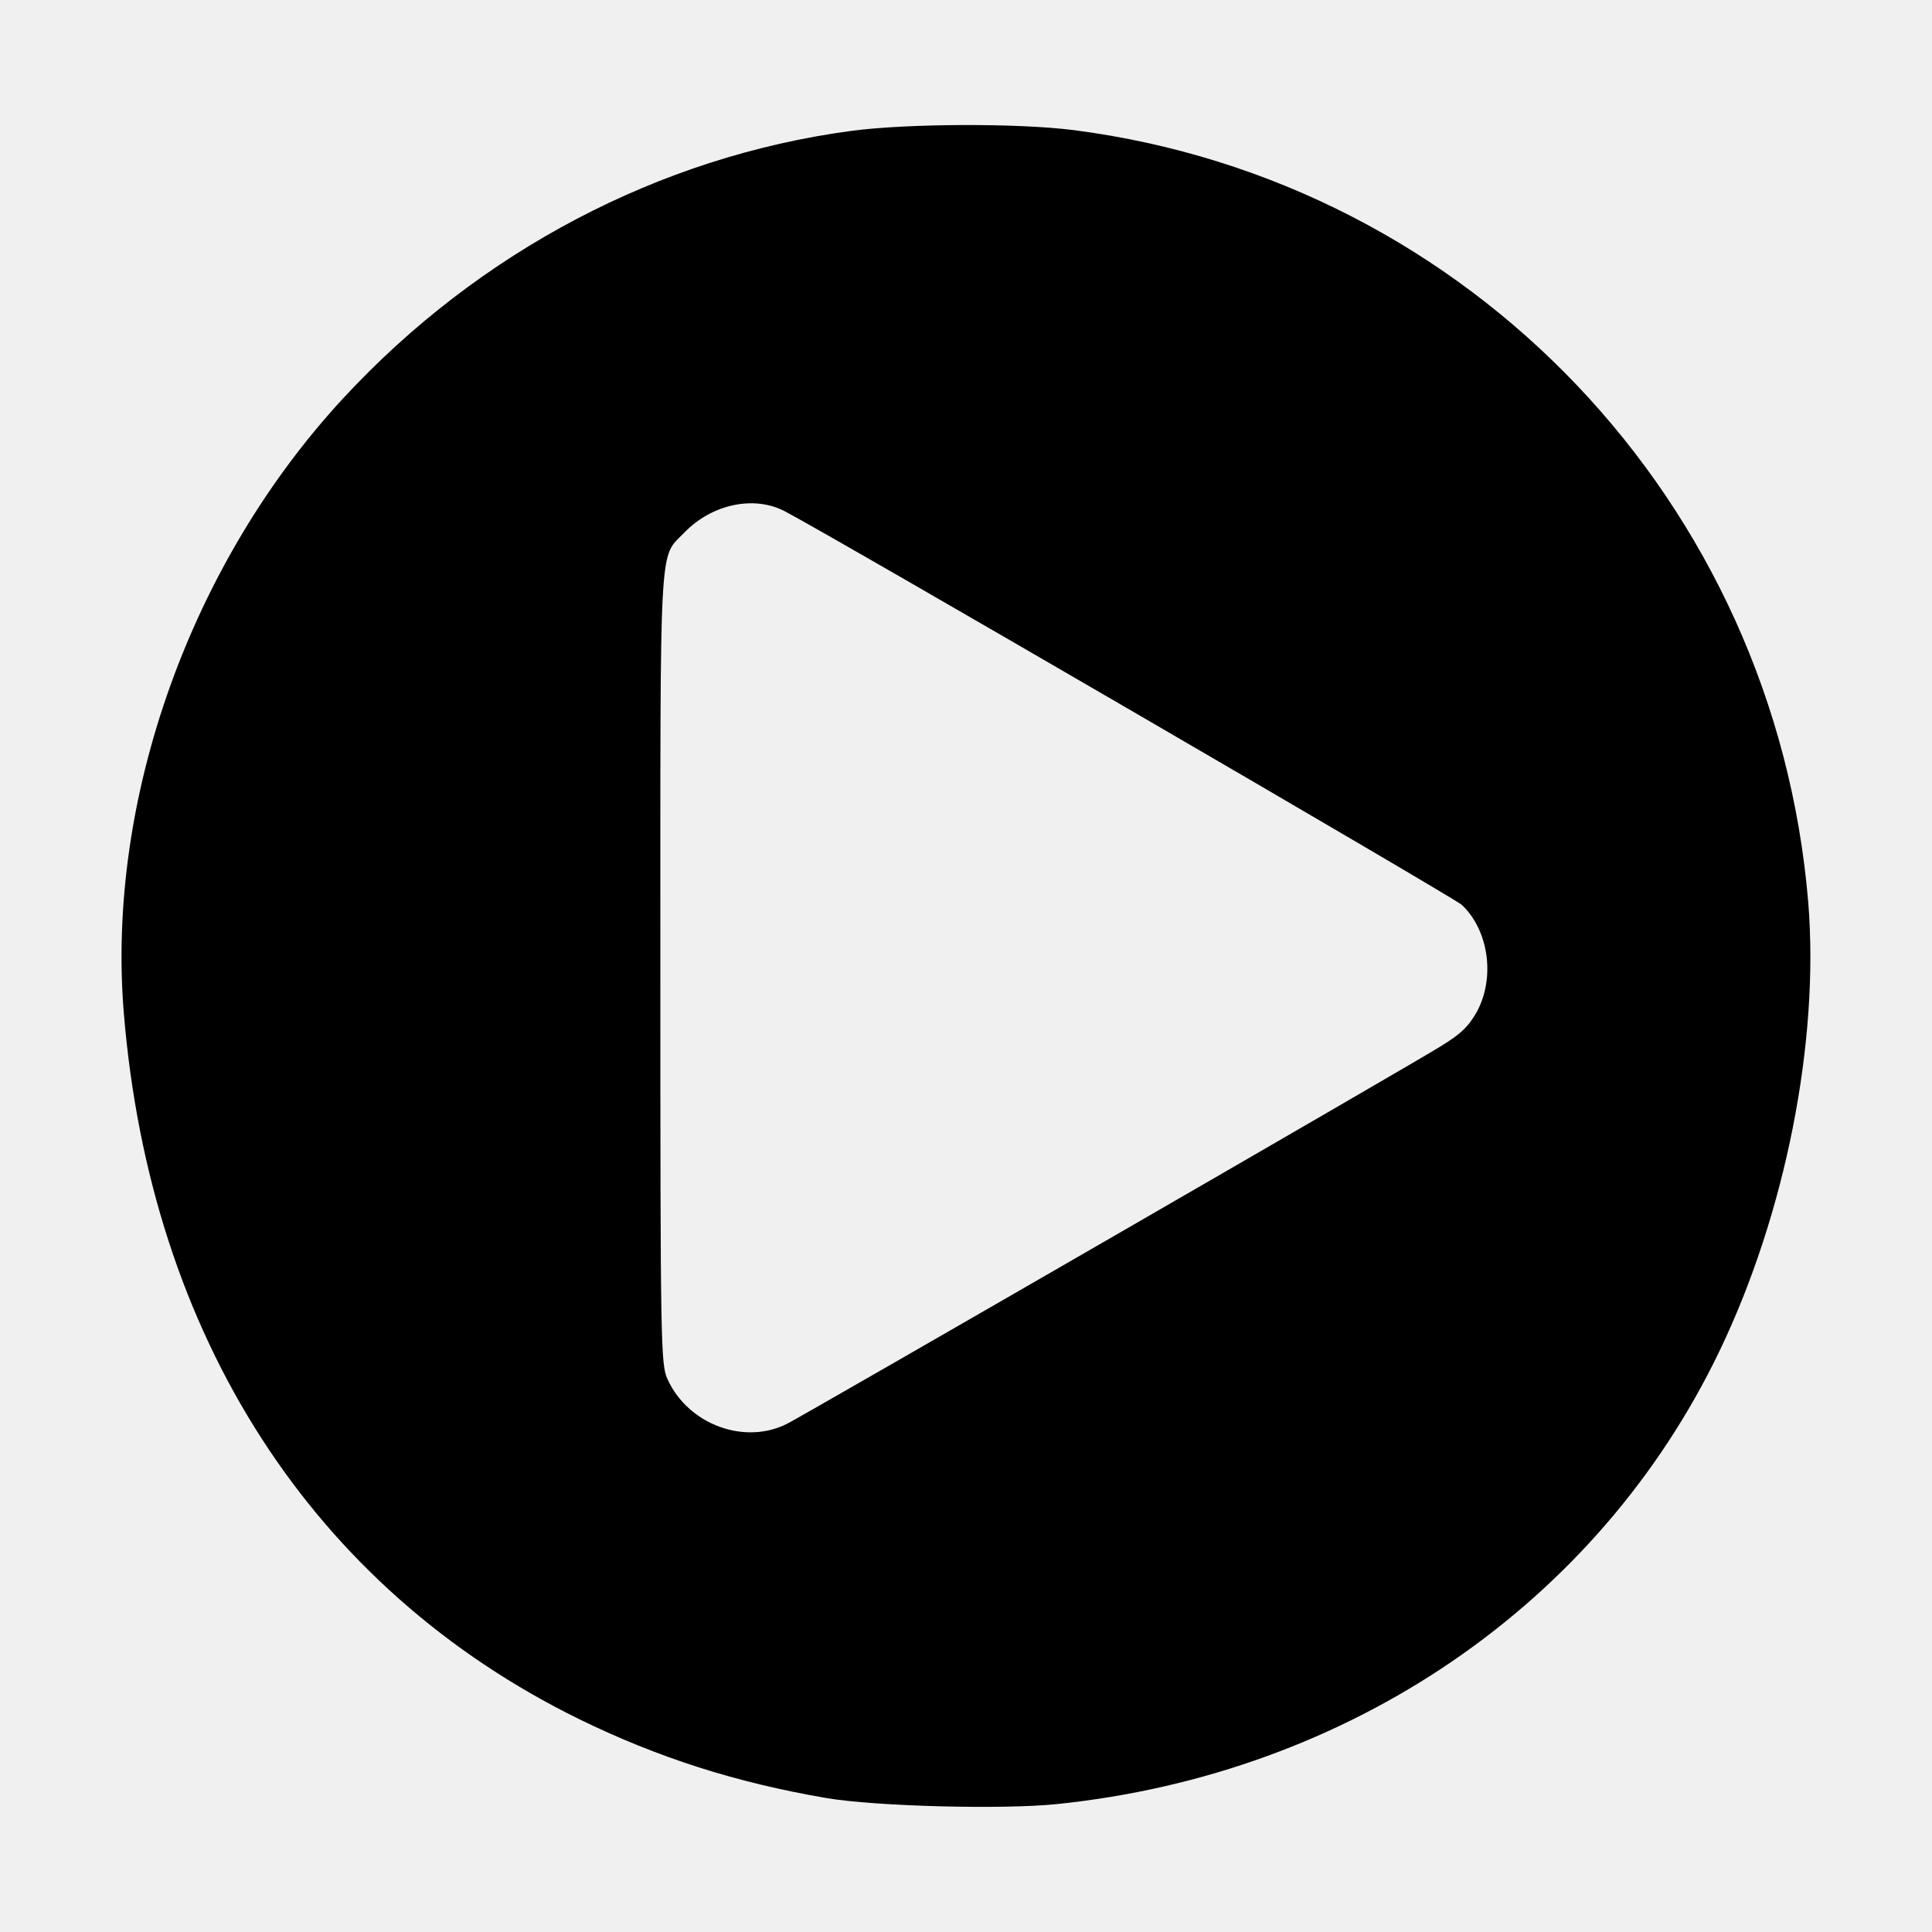
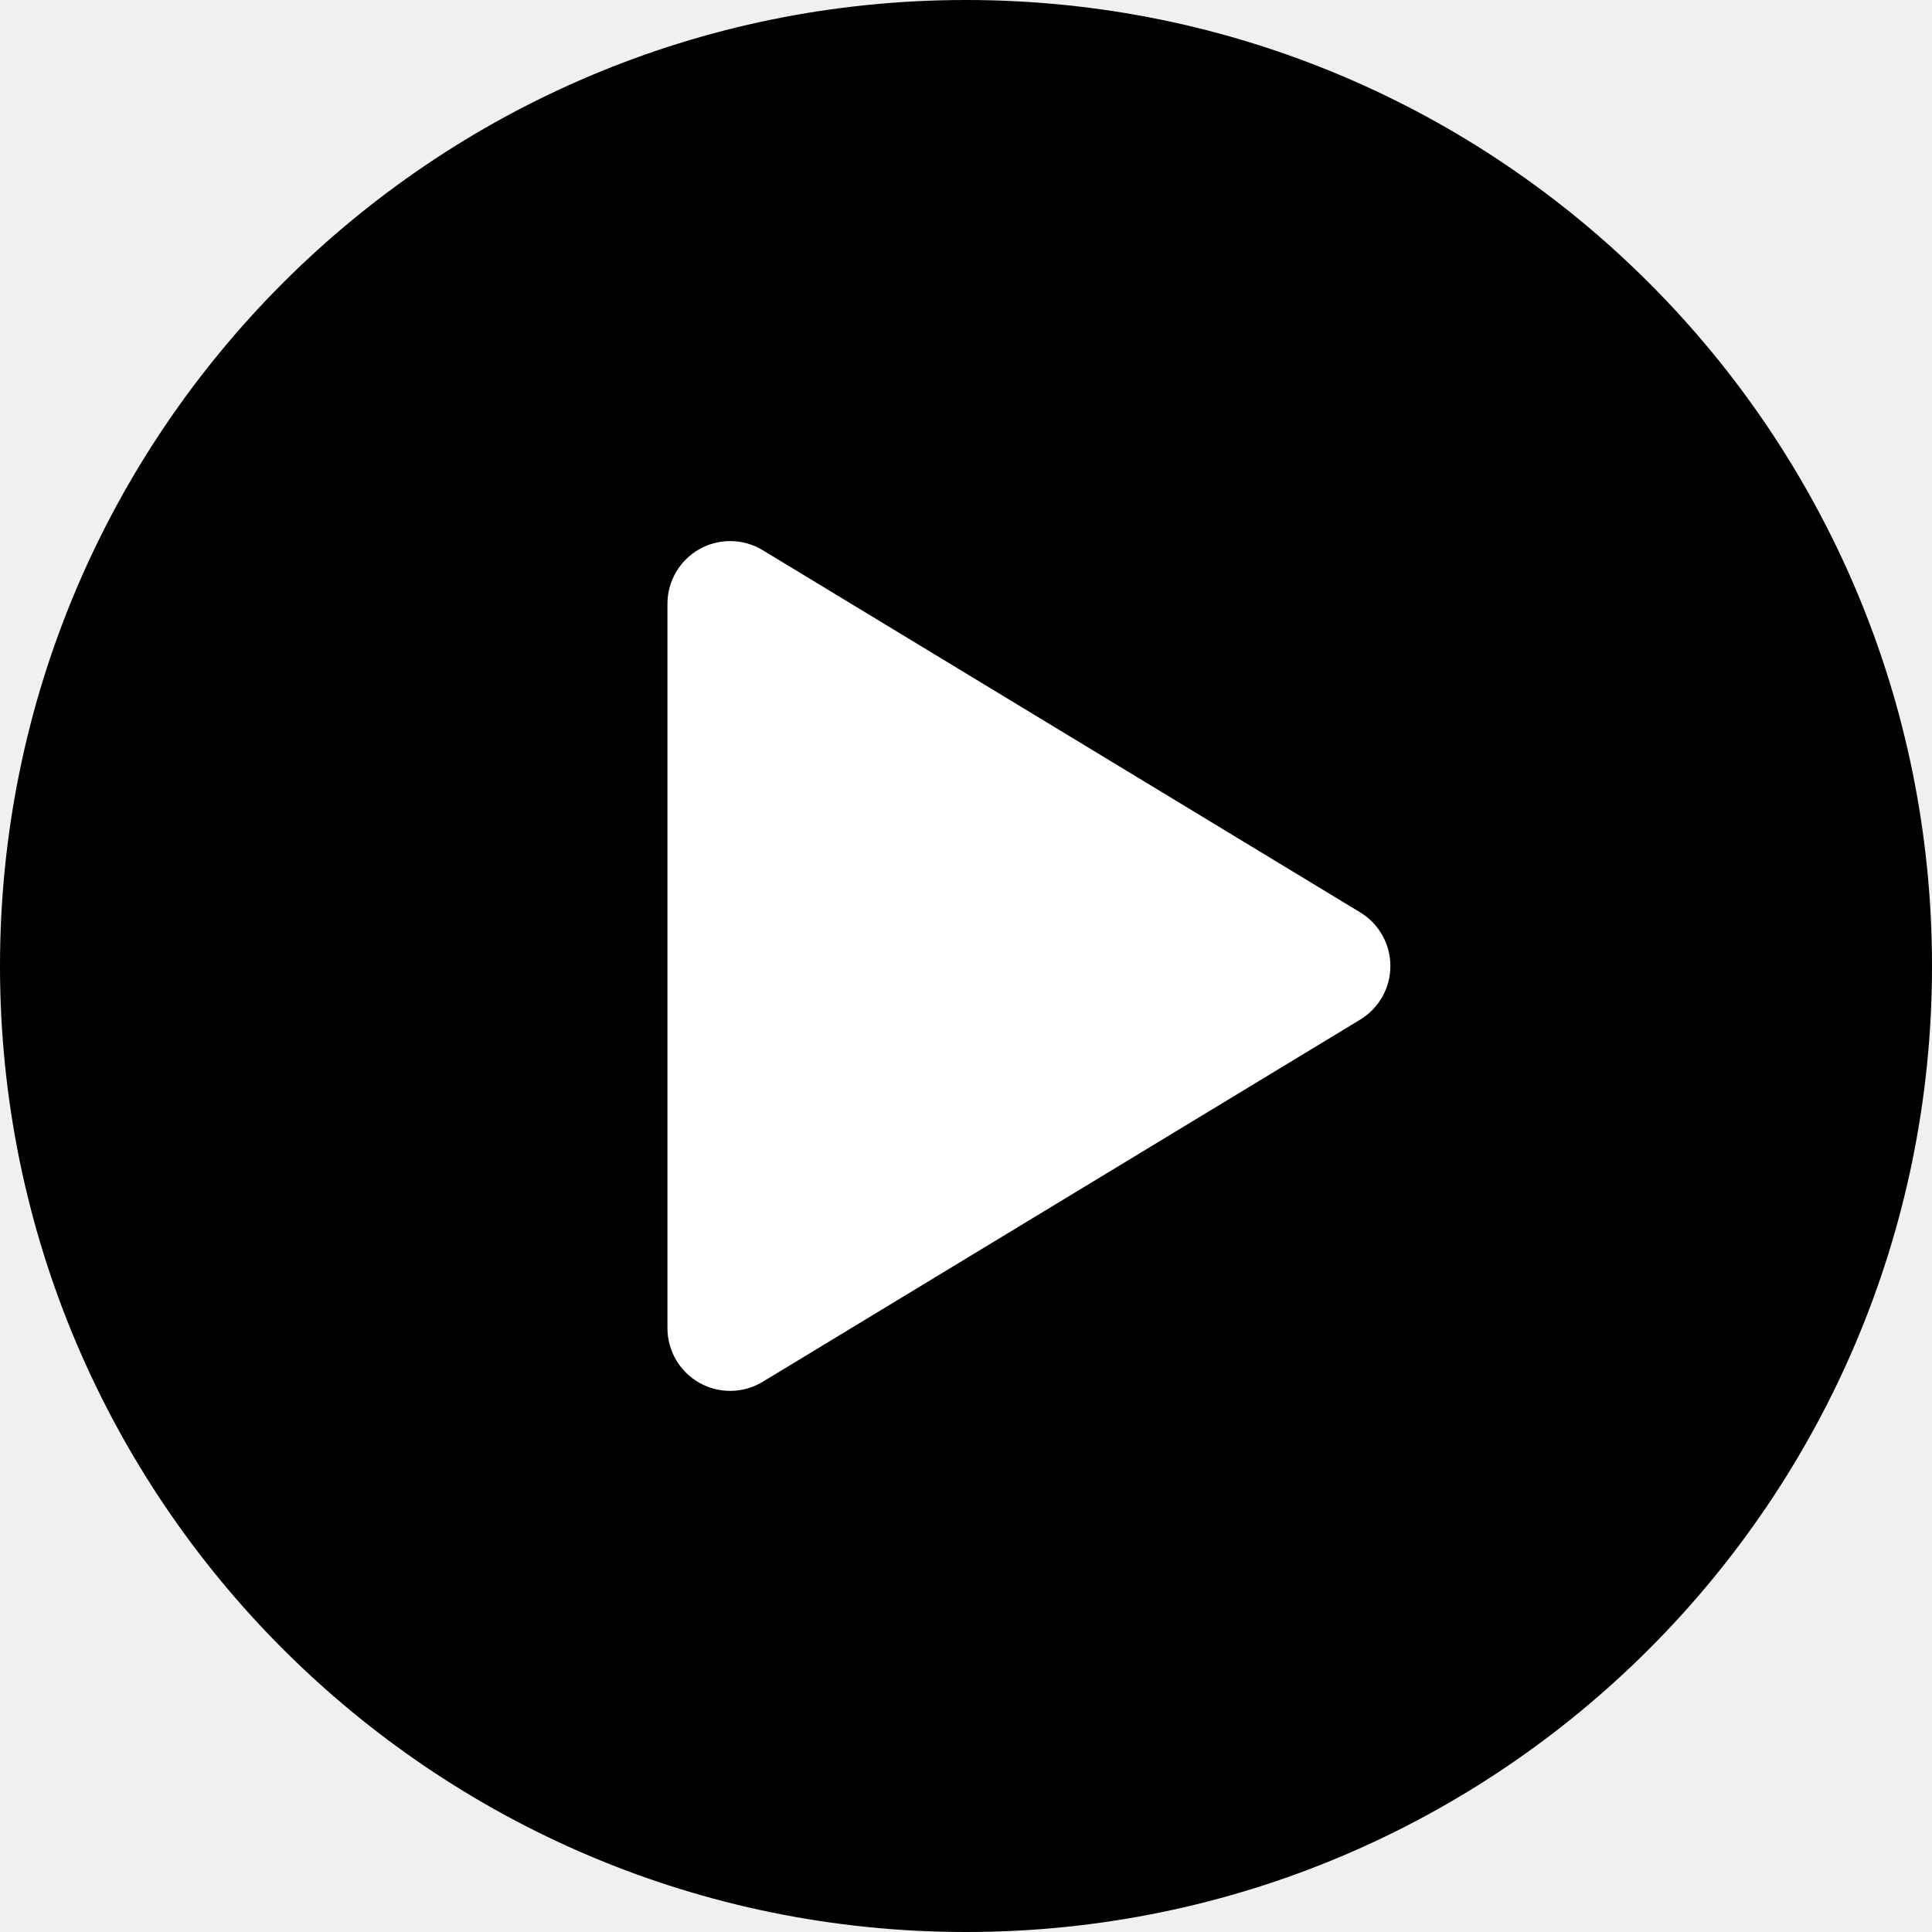
- <svg xmlns="http://www.w3.org/2000/svg" version="1.0" width="512pt" height="512pt" viewBox="0 0 512 512" preserveAspectRatio="xMidYMid meet">
-   <g transform="translate(0,512) scale(0.1,-0.1)" fill="#000000" stroke="none">
-     <path d="M2255 4773 c-507 -68 -985 -319 -1345 -708 -404 -436 -628 -1062 -582 -1628 70 -858 500 -1526 1207 -1873 209 -102 415 -168 655 -209 129 -22 467 -31 611 -16 776 80 1434 530 1756 1201 175 364 265 821 235 1189 -88 1059 -896 1910 -1945 2046 -148 19 -443 18 -592 -2z m-175 -1008 c123 -64 1772 -1023 1794 -1043 71 -67 89 -192 40 -283 -22 -39 -42 -59 -98 -93 -85 -53 -1667 -966 -1728 -998 -113 -59 -264 -4 -319 117 -18 38 -19 93 -19 1088 0 1156 -4 1086 63 1155 73 76 185 100 267 57z" />
+ <svg xmlns="http://www.w3.org/2000/svg" focusable="false" width="95" height="95" viewBox="0 0 77 77" class="pzp-ui-icon__svg">
+   <g fill="none" fill-rule="evenodd">
+     <circle cx="38.5" cy="38.5" r="38.5" fill="#000" opacity="1" />
+     <path fill="#FFF" d="M54.21 40.638L30.397 55.072a2.5 2.5 0 0 1-3.796-2.137v-28.87a2.5 2.5 0 0 1 3.796-2.138L54.21 36.362a2.5 2.5 0 0 1 0 4.276z" />
  </g>
</svg>
